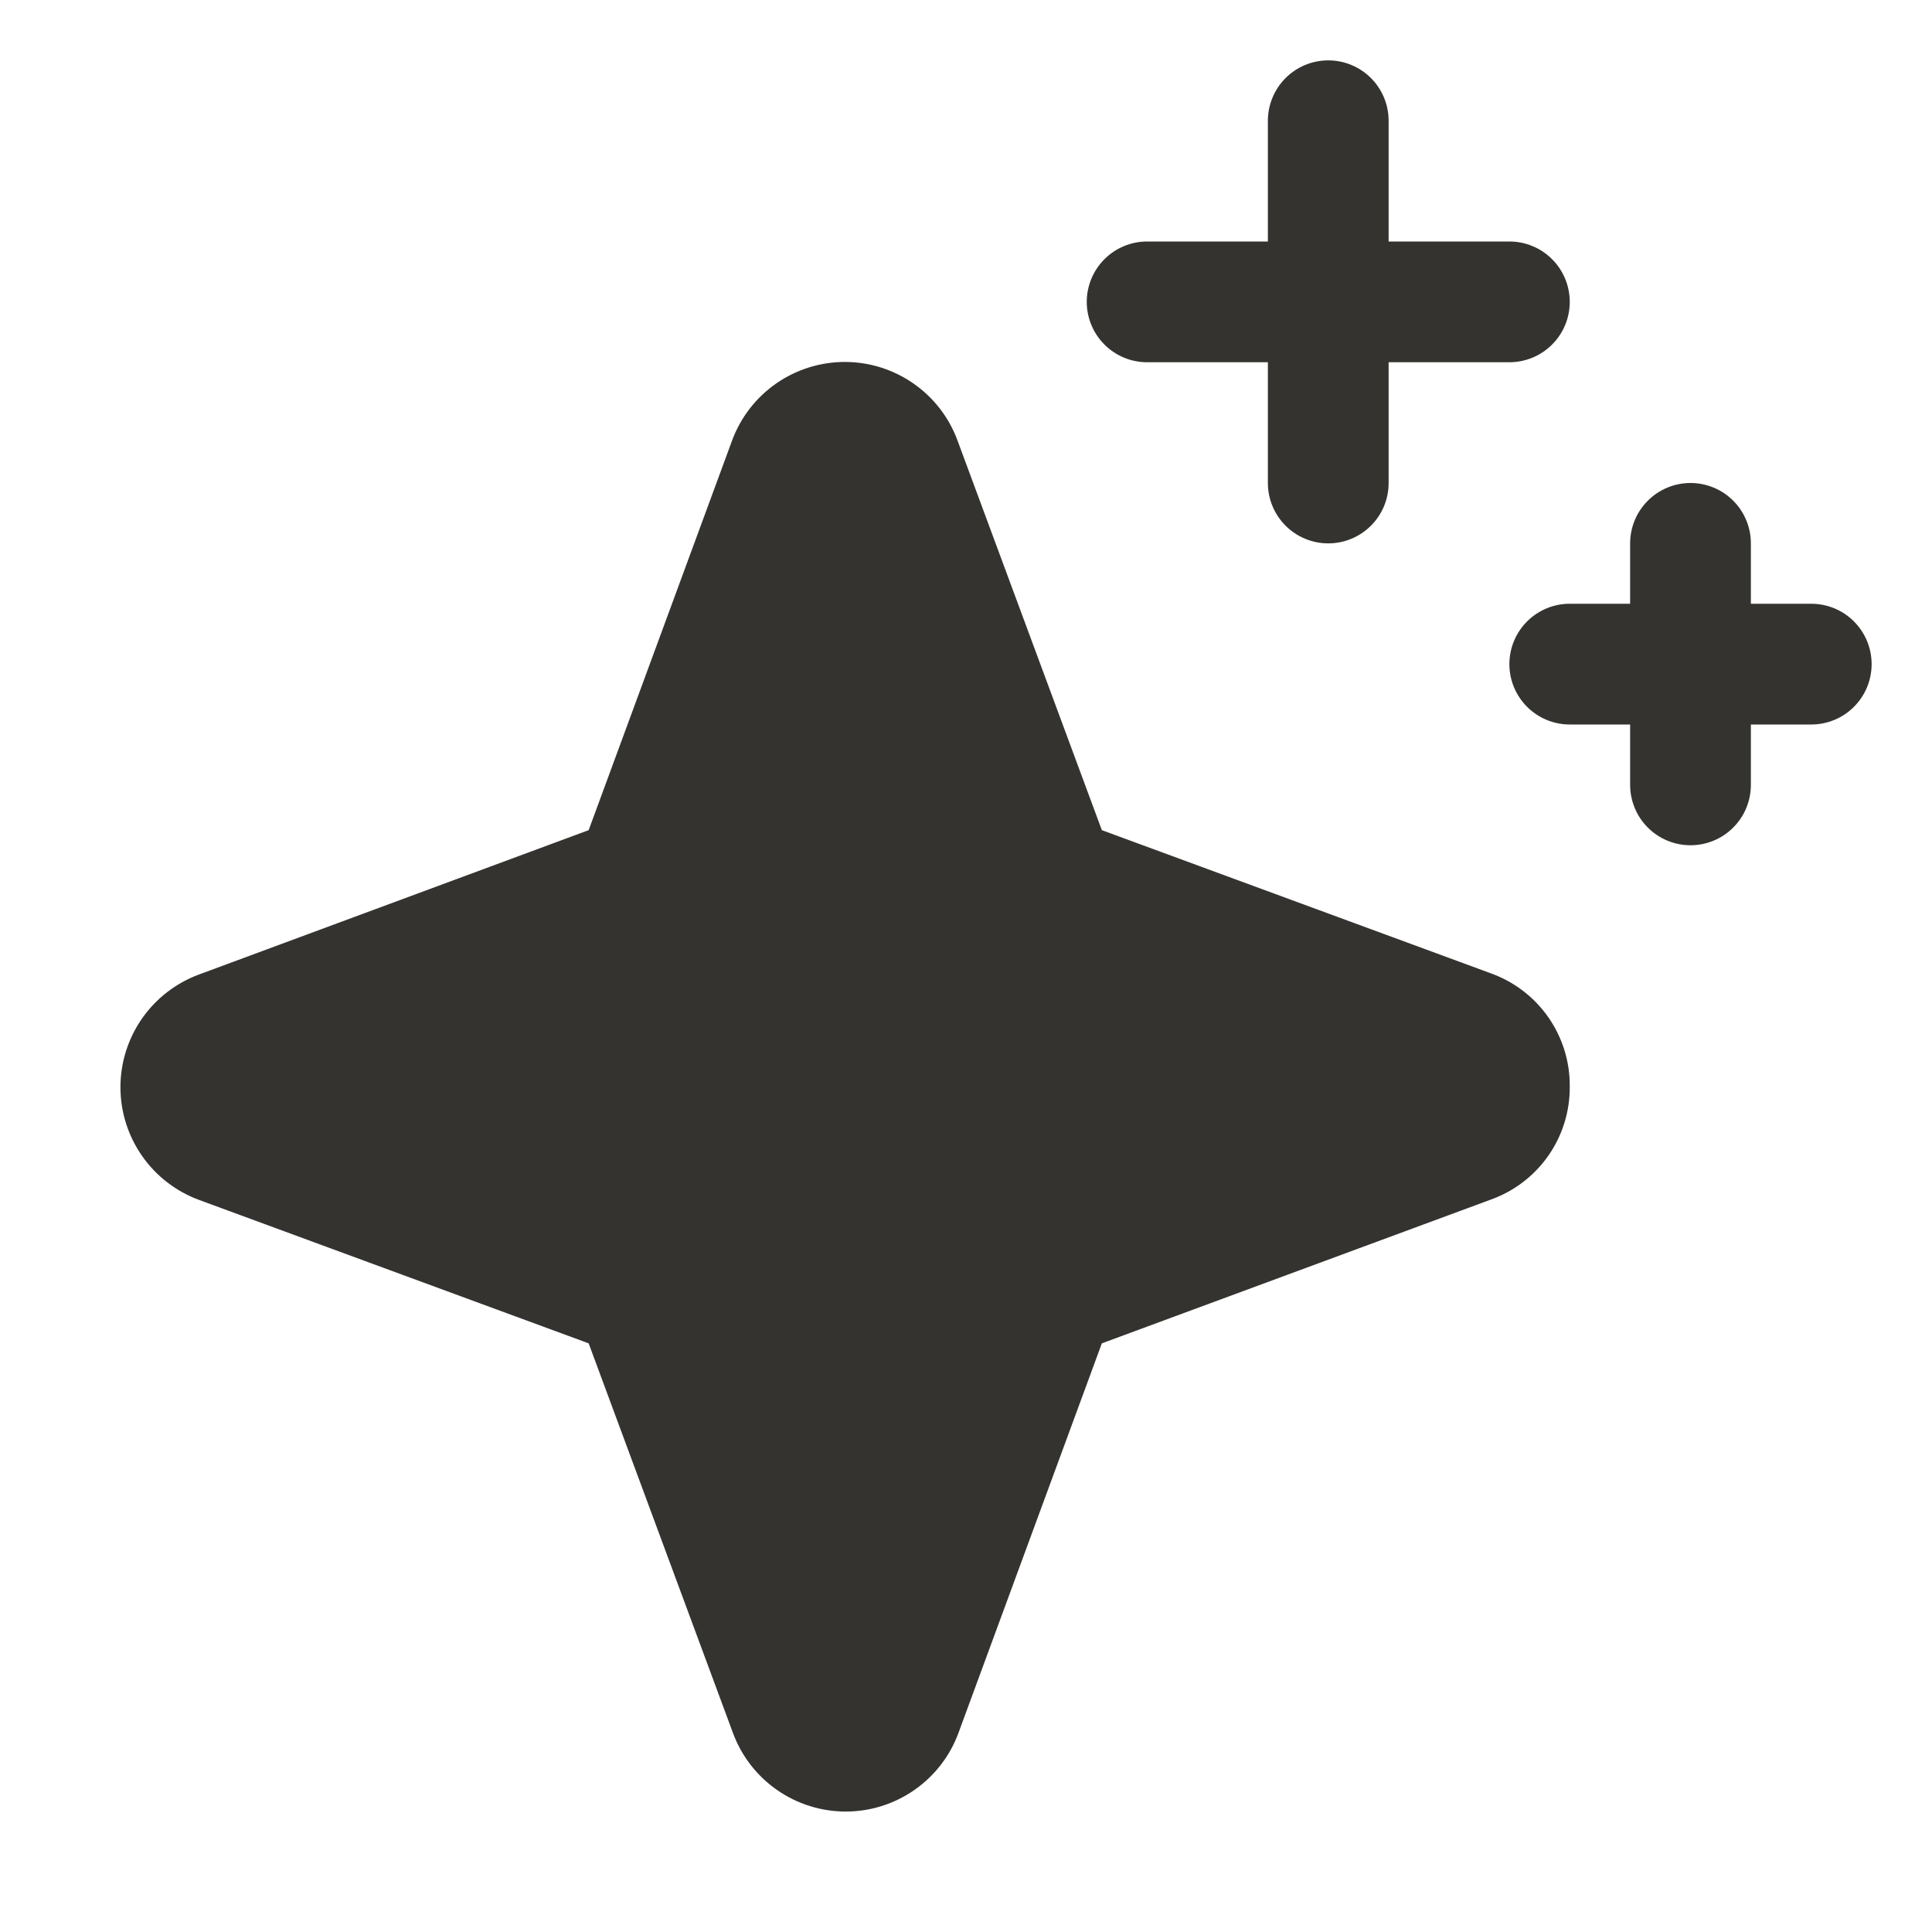
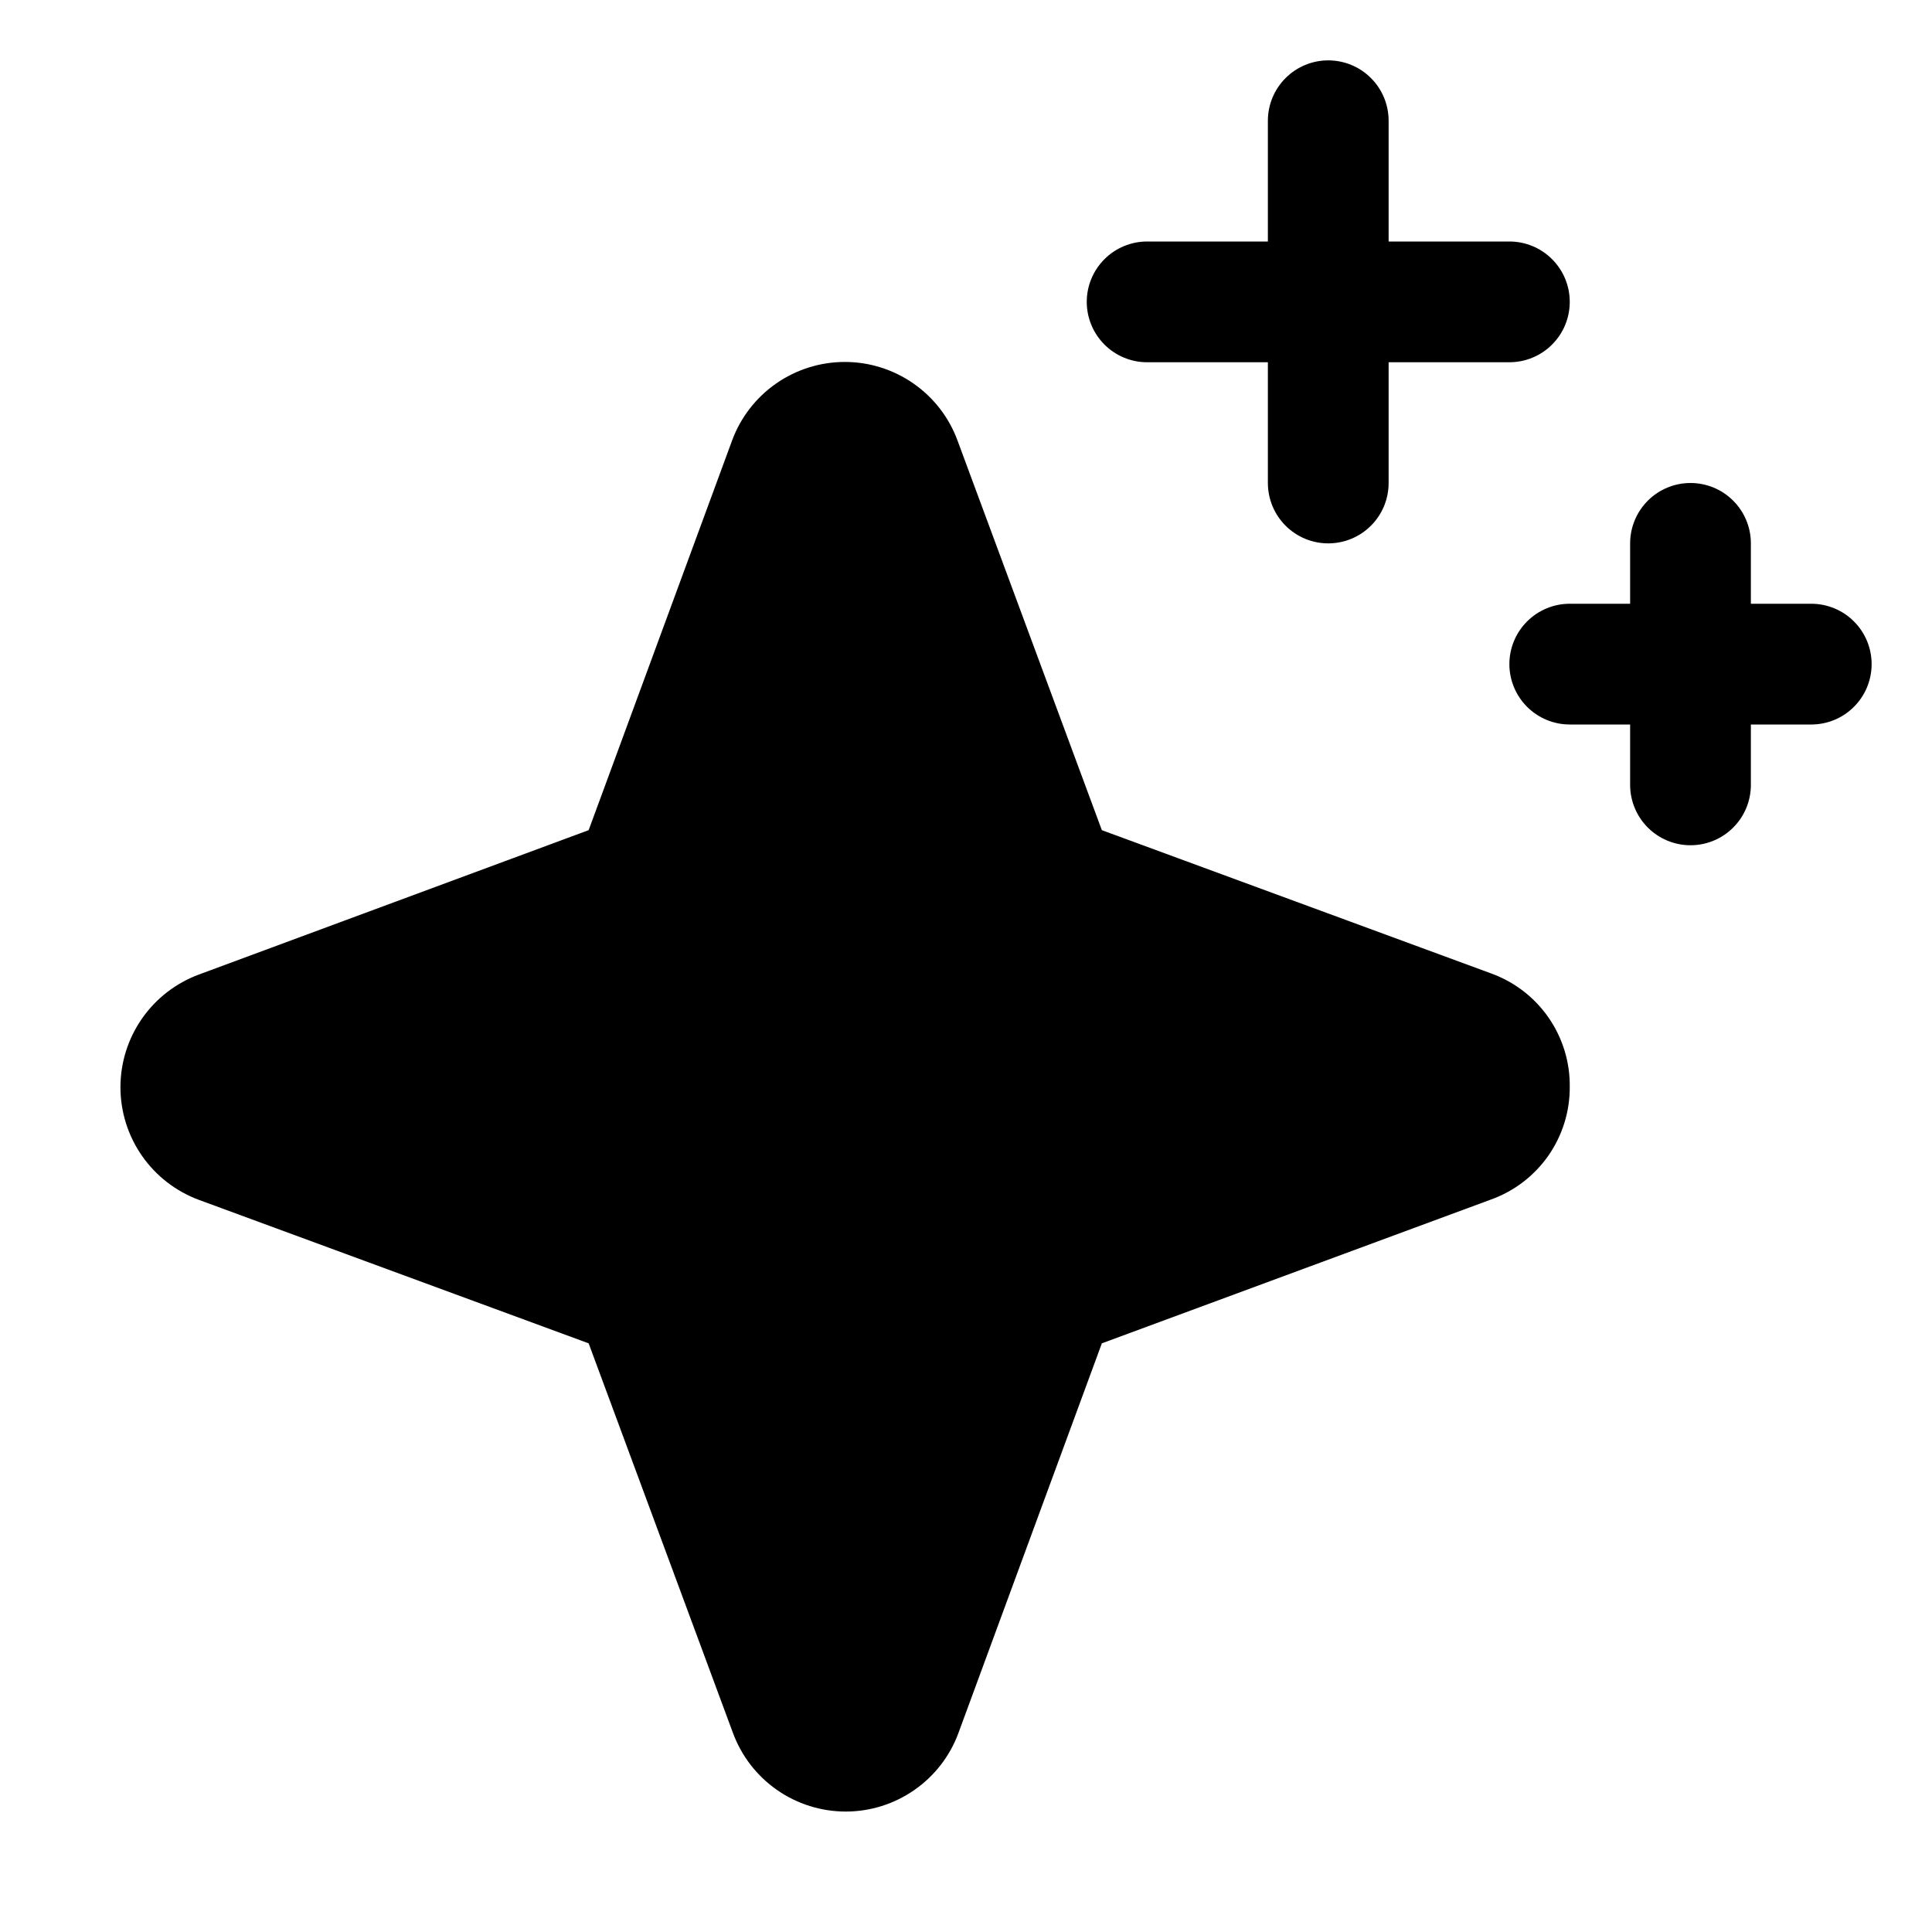
<svg xmlns="http://www.w3.org/2000/svg" width="32" height="32" viewBox="0 0 32 32" fill="none">
-   <path d="M26 18C26.003 18.408 25.879 18.806 25.646 19.141C25.412 19.475 25.081 19.729 24.698 19.867L18.25 22.25L15.875 28.703C15.735 29.085 15.48 29.414 15.146 29.647C14.812 29.88 14.415 30.005 14.008 30.005C13.601 30.005 13.203 29.88 12.869 29.647C12.535 29.414 12.281 29.085 12.14 28.703L9.75 22.25L3.298 19.875C2.916 19.734 2.586 19.48 2.353 19.146C2.12 18.812 1.995 18.415 1.995 18.008C1.995 17.6 2.12 17.203 2.353 16.869C2.586 16.535 2.916 16.281 3.298 16.14L9.75 13.75L12.125 7.298C12.266 6.915 12.52 6.586 12.854 6.353C13.188 6.12 13.585 5.995 13.993 5.995C14.4 5.995 14.797 6.12 15.131 6.353C15.465 6.586 15.72 6.915 15.86 7.298L18.25 13.75L24.703 16.125C25.087 16.265 25.417 16.52 25.65 16.856C25.882 17.192 26.005 17.592 26 18ZM19 6H21V8C21 8.265 21.106 8.52 21.293 8.707C21.481 8.895 21.735 9 22 9C22.265 9 22.52 8.895 22.707 8.707C22.895 8.52 23 8.265 23 8V6H25C25.265 6 25.52 5.895 25.707 5.707C25.895 5.52 26 5.265 26 5C26 4.735 25.895 4.48 25.707 4.293C25.52 4.105 25.265 4 25 4H23V2C23 1.735 22.895 1.48 22.707 1.293C22.52 1.105 22.265 1 22 1C21.735 1 21.481 1.105 21.293 1.293C21.106 1.48 21 1.735 21 2V4H19C18.735 4 18.481 4.105 18.293 4.293C18.106 4.48 18 4.735 18 5C18 5.265 18.106 5.52 18.293 5.707C18.481 5.895 18.735 6 19 6ZM30 10H29V9C29 8.735 28.895 8.48 28.707 8.293C28.52 8.105 28.265 8 28 8C27.735 8 27.481 8.105 27.293 8.293C27.106 8.48 27 8.735 27 9V10H26C25.735 10 25.481 10.105 25.293 10.293C25.106 10.48 25 10.735 25 11C25 11.265 25.106 11.52 25.293 11.707C25.481 11.895 25.735 12 26 12H27V13C27 13.265 27.106 13.52 27.293 13.707C27.481 13.895 27.735 14 28 14C28.265 14 28.52 13.895 28.707 13.707C28.895 13.52 29 13.265 29 13V12H30C30.265 12 30.52 11.895 30.707 11.707C30.895 11.52 31 11.265 31 11C31 10.735 30.895 10.48 30.707 10.293C30.52 10.105 30.265 10 30 10Z" fill="#343330" />
+   <path d="M26 18C26.003 18.408 25.879 18.806 25.646 19.141C25.412 19.475 25.081 19.729 24.698 19.867L18.25 22.25L15.875 28.703C15.735 29.085 15.48 29.414 15.146 29.647C14.812 29.88 14.415 30.005 14.008 30.005C13.601 30.005 13.203 29.88 12.869 29.647C12.535 29.414 12.281 29.085 12.14 28.703L9.75 22.25L3.298 19.875C2.916 19.734 2.586 19.48 2.353 19.146C2.12 18.812 1.995 18.415 1.995 18.008C1.995 17.6 2.12 17.203 2.353 16.869C2.586 16.535 2.916 16.281 3.298 16.14L9.75 13.75L12.125 7.298C12.266 6.915 12.52 6.586 12.854 6.353C13.188 6.12 13.585 5.995 13.993 5.995C14.4 5.995 14.797 6.12 15.131 6.353C15.465 6.586 15.72 6.915 15.86 7.298L18.25 13.75L24.703 16.125C25.087 16.265 25.417 16.52 25.65 16.856C25.882 17.192 26.005 17.592 26 18ZM19 6H21V8C21 8.265 21.106 8.52 21.293 8.707C21.481 8.895 21.735 9 22 9C22.265 9 22.52 8.895 22.707 8.707C22.895 8.52 23 8.265 23 8V6H25C25.265 6 25.52 5.895 25.707 5.707C25.895 5.52 26 5.265 26 5C26 4.735 25.895 4.48 25.707 4.293C25.52 4.105 25.265 4 25 4H23V2C23 1.735 22.895 1.48 22.707 1.293C22.52 1.105 22.265 1 22 1C21.735 1 21.481 1.105 21.293 1.293C21.106 1.48 21 1.735 21 2V4H19C18.735 4 18.481 4.105 18.293 4.293C18.106 4.48 18 4.735 18 5C18 5.265 18.106 5.52 18.293 5.707C18.481 5.895 18.735 6 19 6ZM30 10H29V9C29 8.735 28.895 8.48 28.707 8.293C28.52 8.105 28.265 8 28 8C27.735 8 27.481 8.105 27.293 8.293C27.106 8.48 27 8.735 27 9V10H26C25.735 10 25.481 10.105 25.293 10.293C25.106 10.48 25 10.735 25 11C25 11.265 25.106 11.52 25.293 11.707C25.481 11.895 25.735 12 26 12H27V13C27 13.265 27.106 13.52 27.293 13.707C27.481 13.895 27.735 14 28 14C28.265 14 28.52 13.895 28.707 13.707C28.895 13.52 29 13.265 29 13V12H30C30.265 12 30.52 11.895 30.707 11.707C30.895 11.52 31 11.265 31 11C31 10.735 30.895 10.48 30.707 10.293C30.52 10.105 30.265 10 30 10Z" fill="currentColor" />
</svg>
